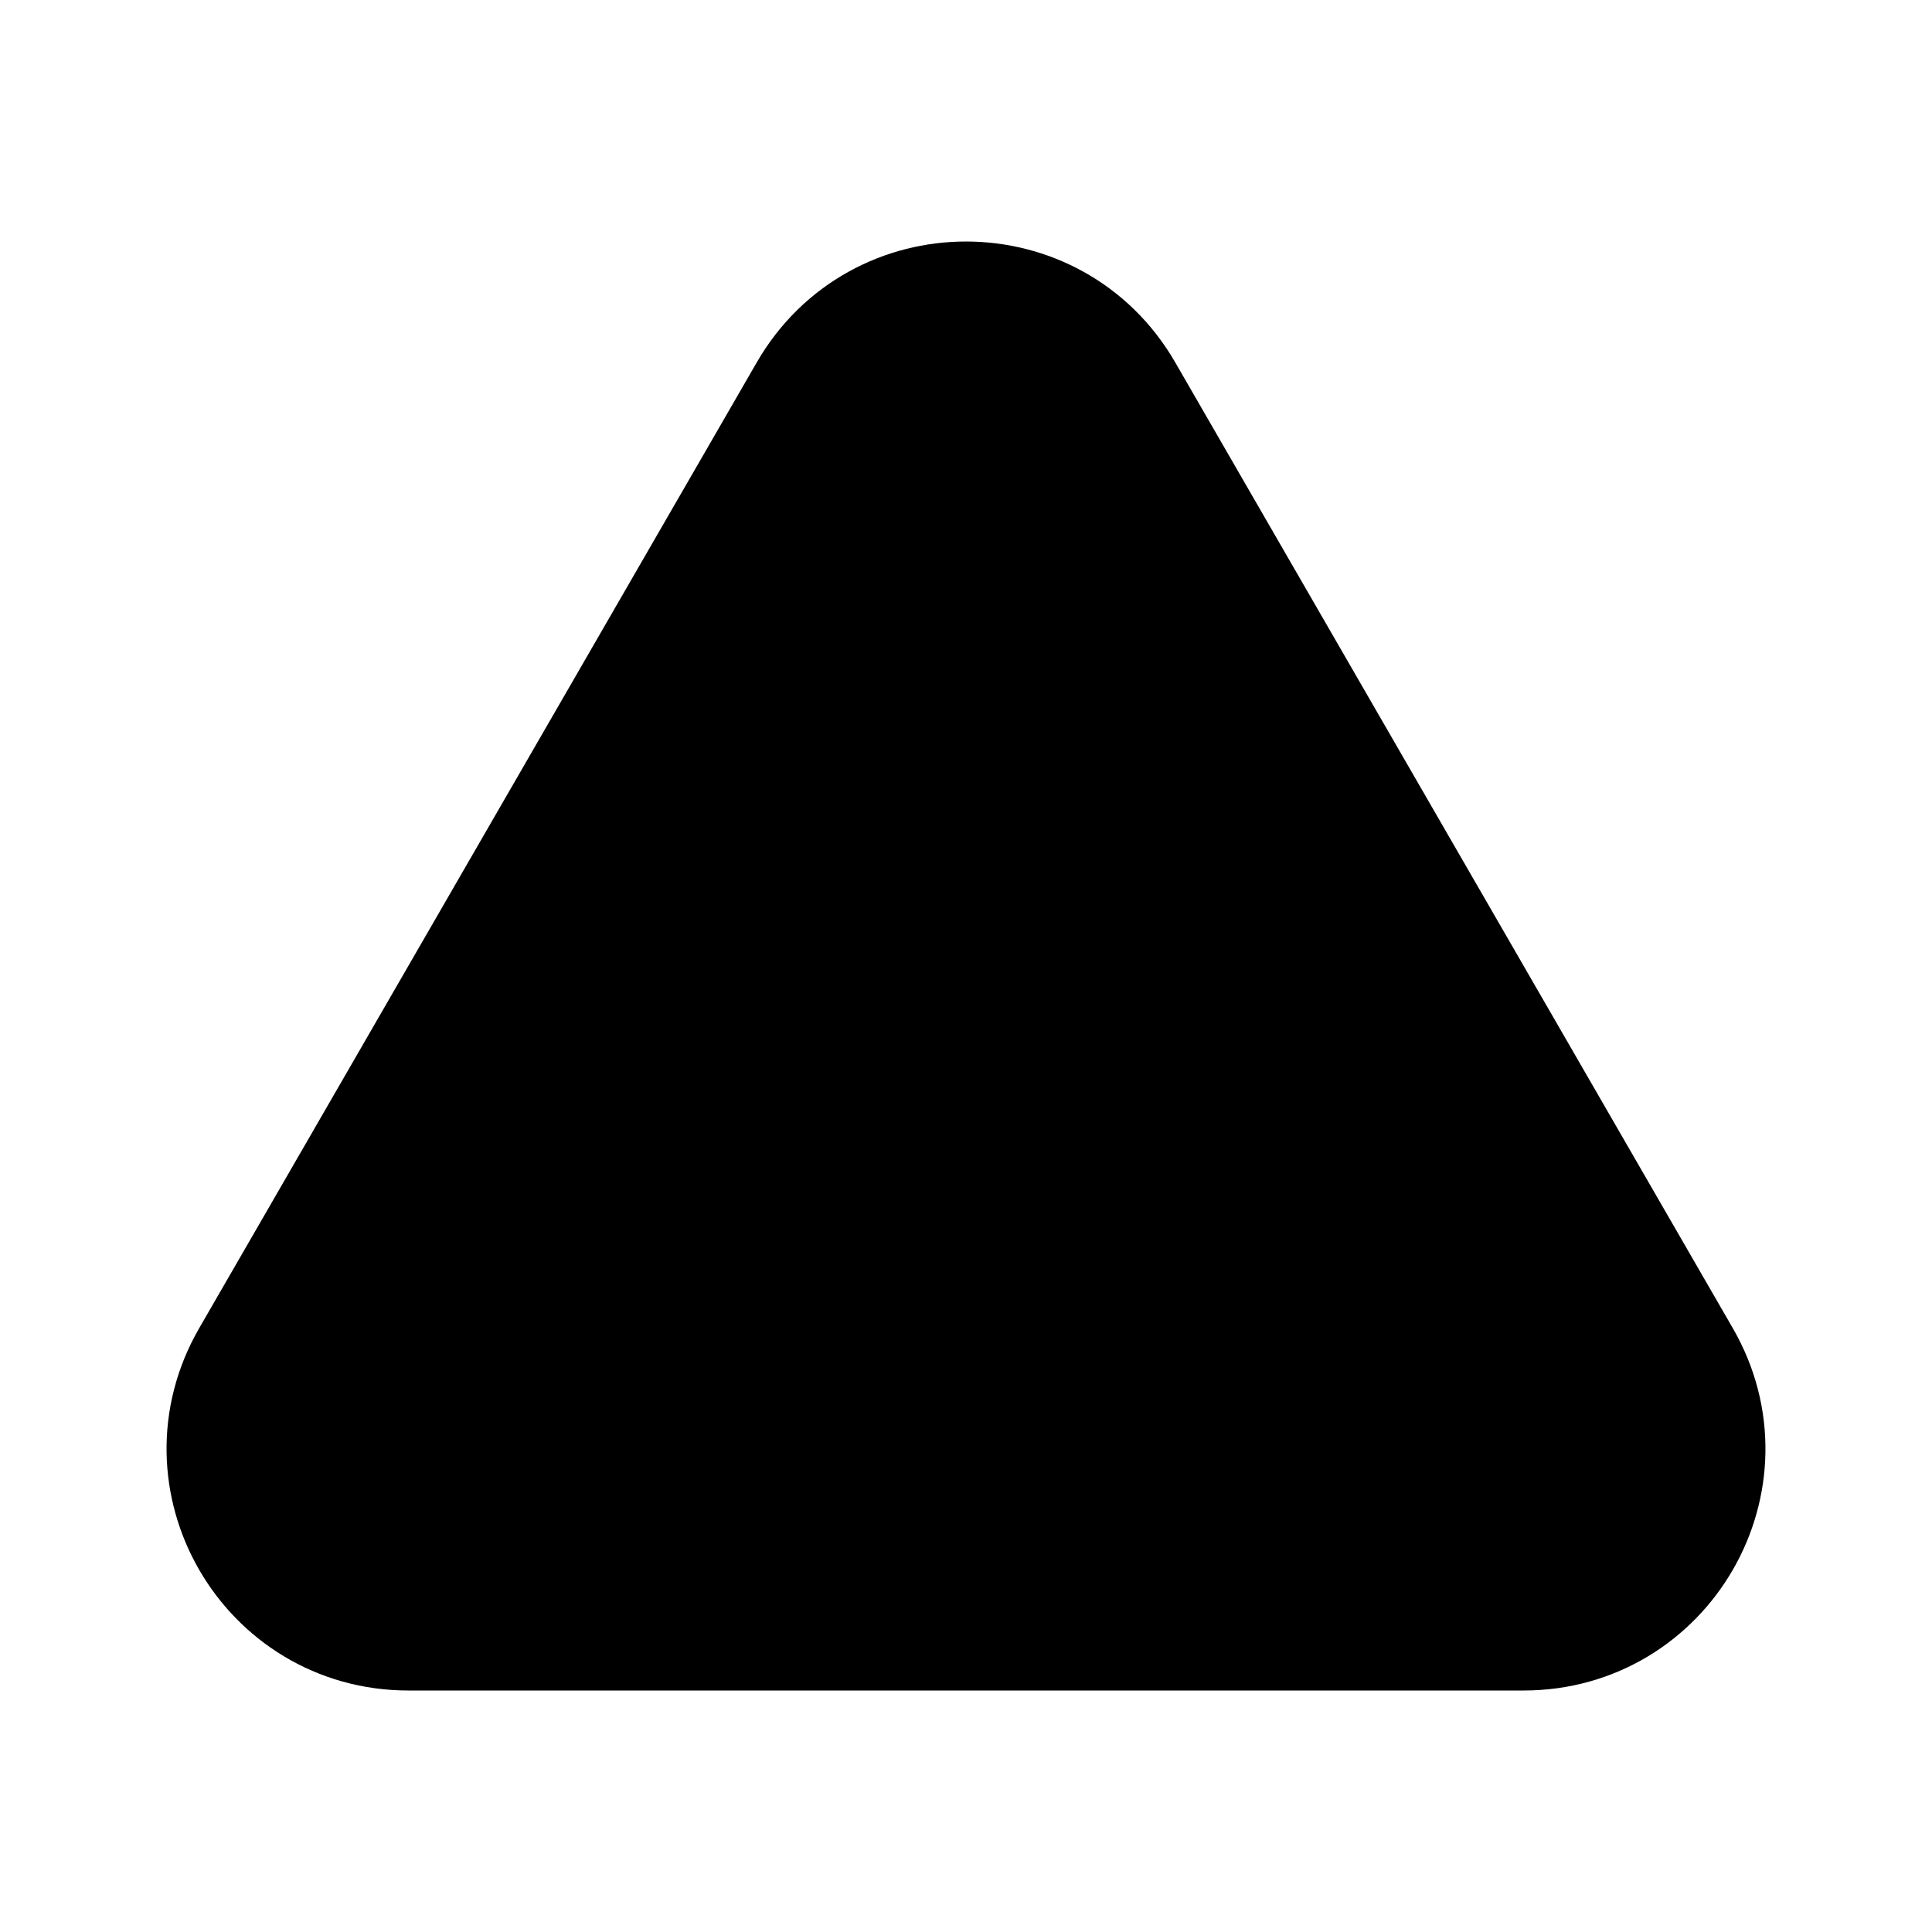
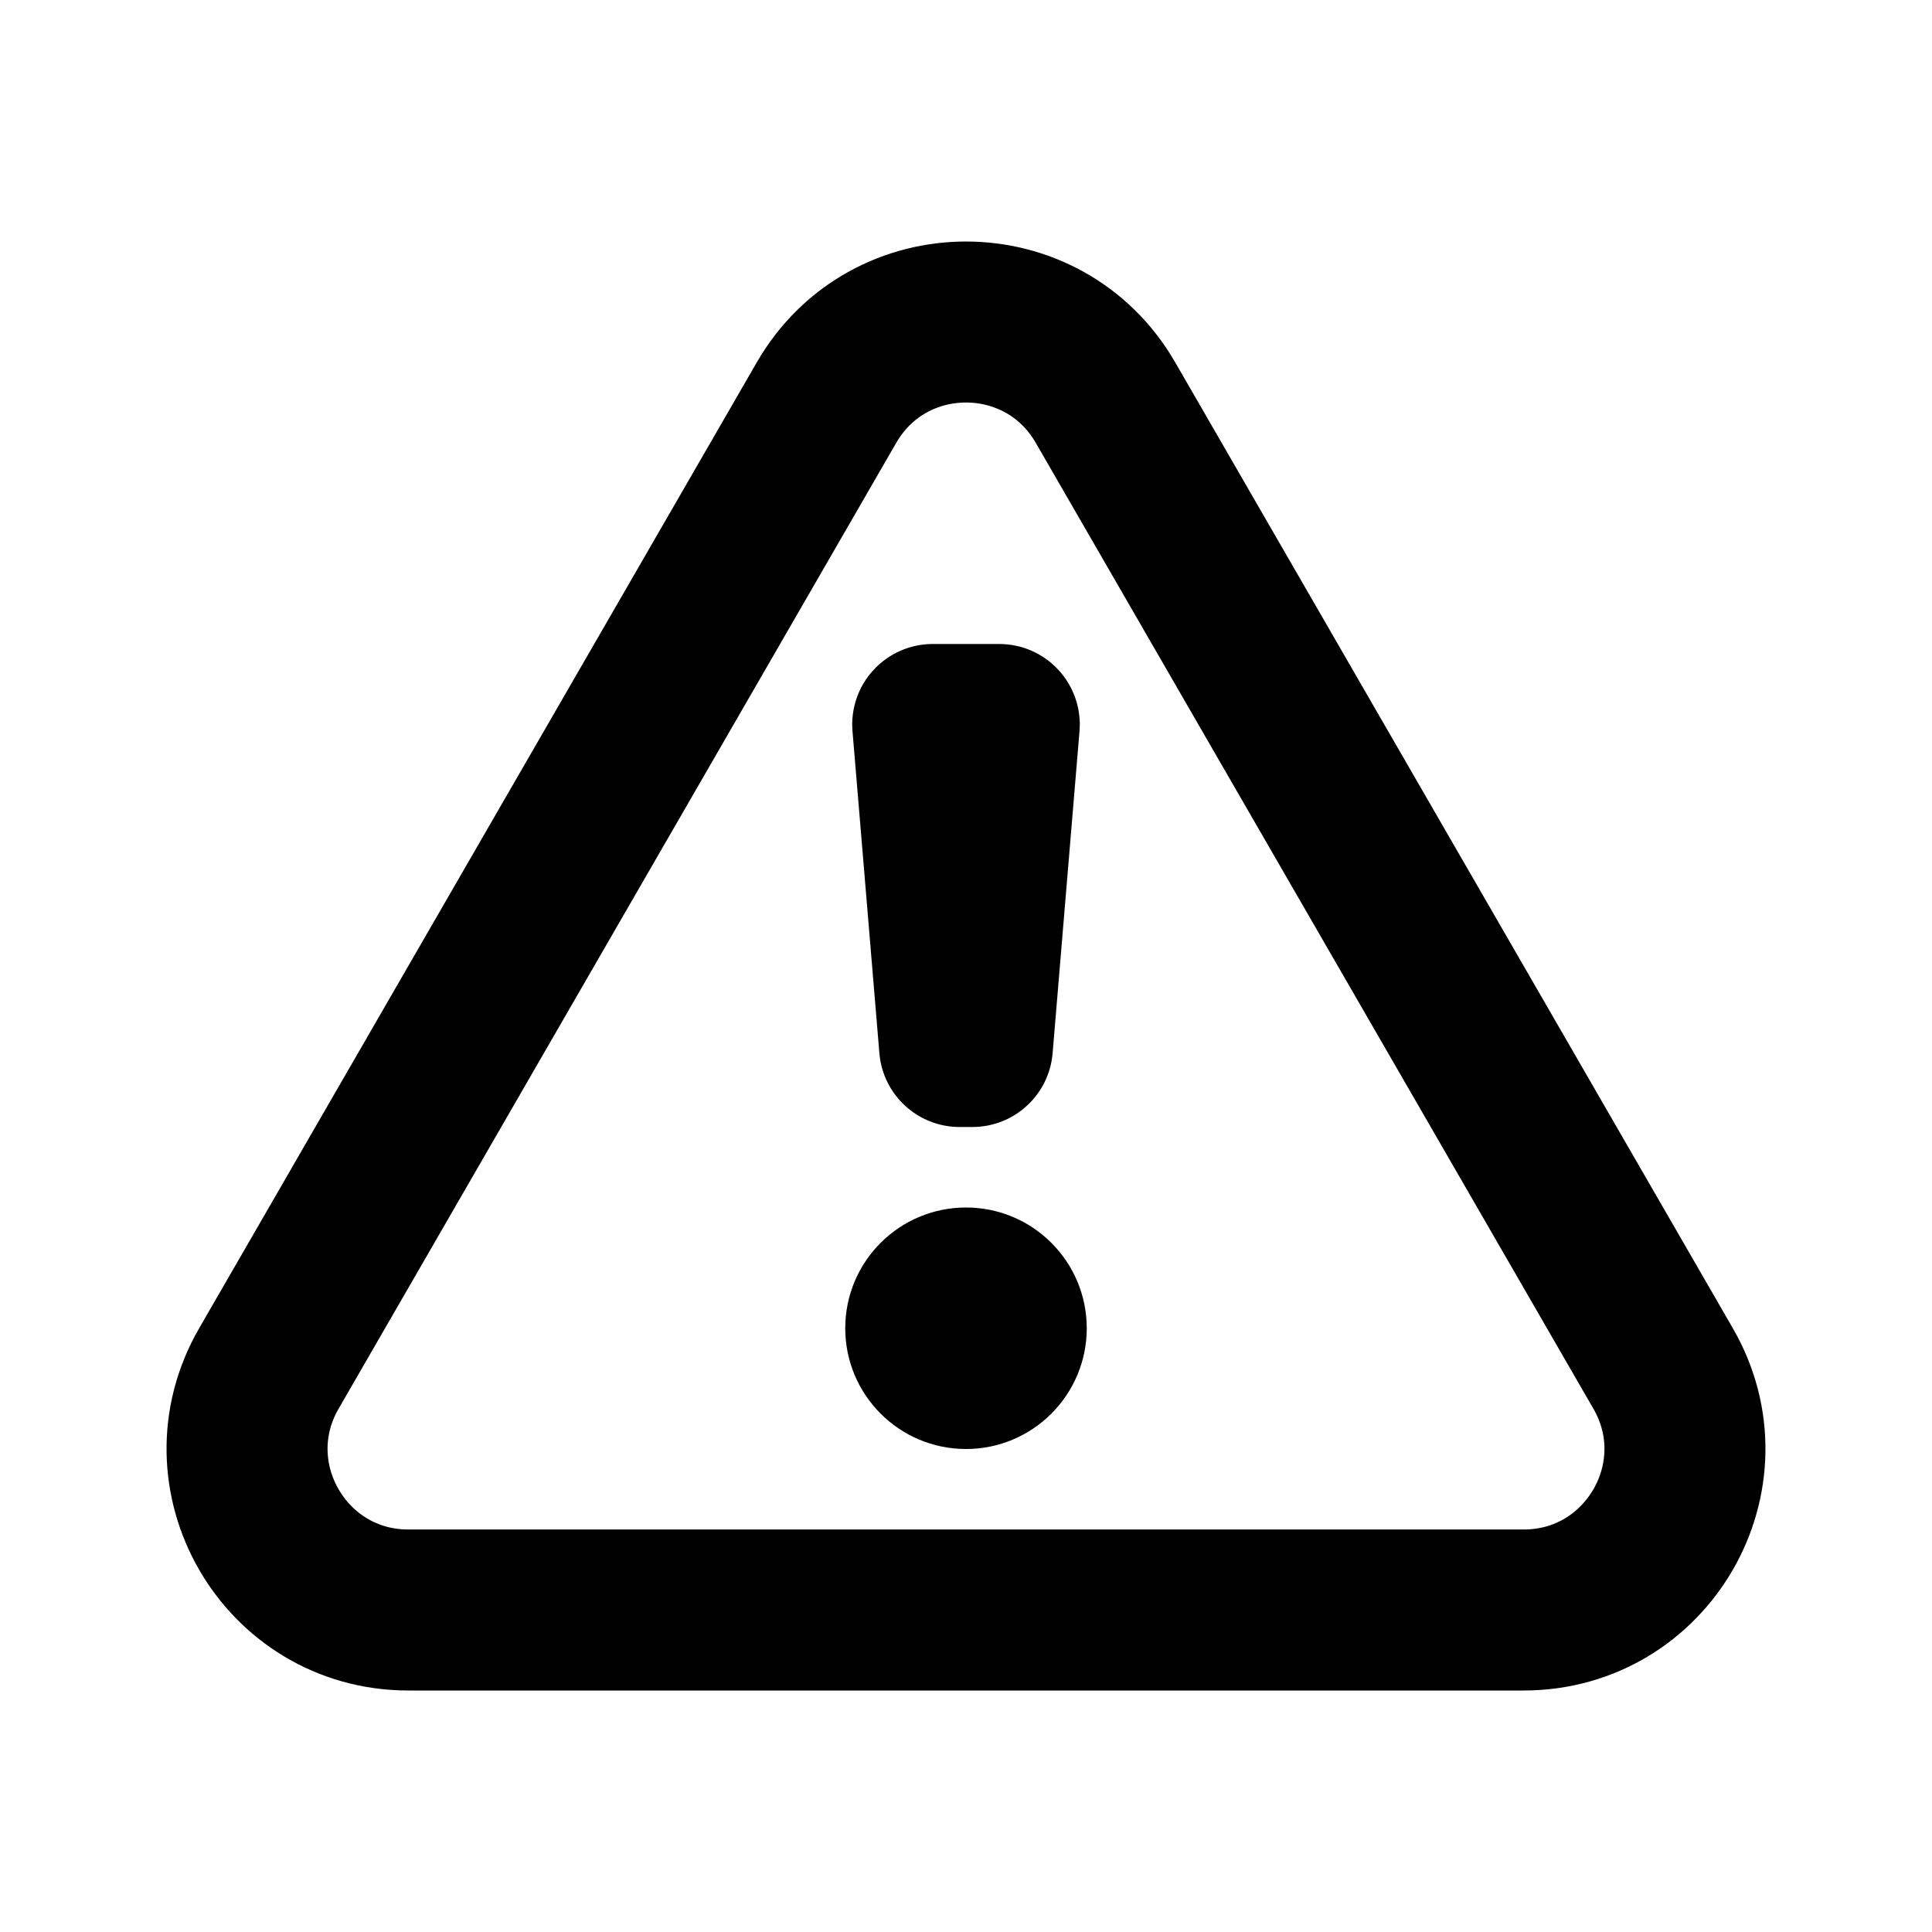
<svg xmlns="http://www.w3.org/2000/svg" class="humbleicons__icon" width="1em" height="1em" viewBox="0 0 24 24" style="top: .125em; position: relative;">
-   <path stroke="currentColor" stroke-width="2" d="M10.268 5c.77-1.333 2.694-1.333 3.464 0l6.928 12c.77 1.333-.192 3-1.732 3H5.072c-1.54 0-2.502-1.667-1.732-3l6.928-12z" />
+   <path stroke="currentColor" fill="none" stroke-width="2" d="M10.268 5c.77-1.333 2.694-1.333 3.464 0l6.928 12c.77 1.333-.192 3-1.732 3H5.072c-1.54 0-2.502-1.667-1.732-3l6.928-12z" />
  <path fill="currentColor" d="M10.59 9.083l.334 4a1 1 0 00.996.917h.16a1 1 0 00.996-.917l.334-4A1 1 0 0012.413 8h-.826a1 1 0 00-.997 1.083z" />
  <circle cx="12" cy="16.5" r="1.5" fill="currentColor" />
</svg>
